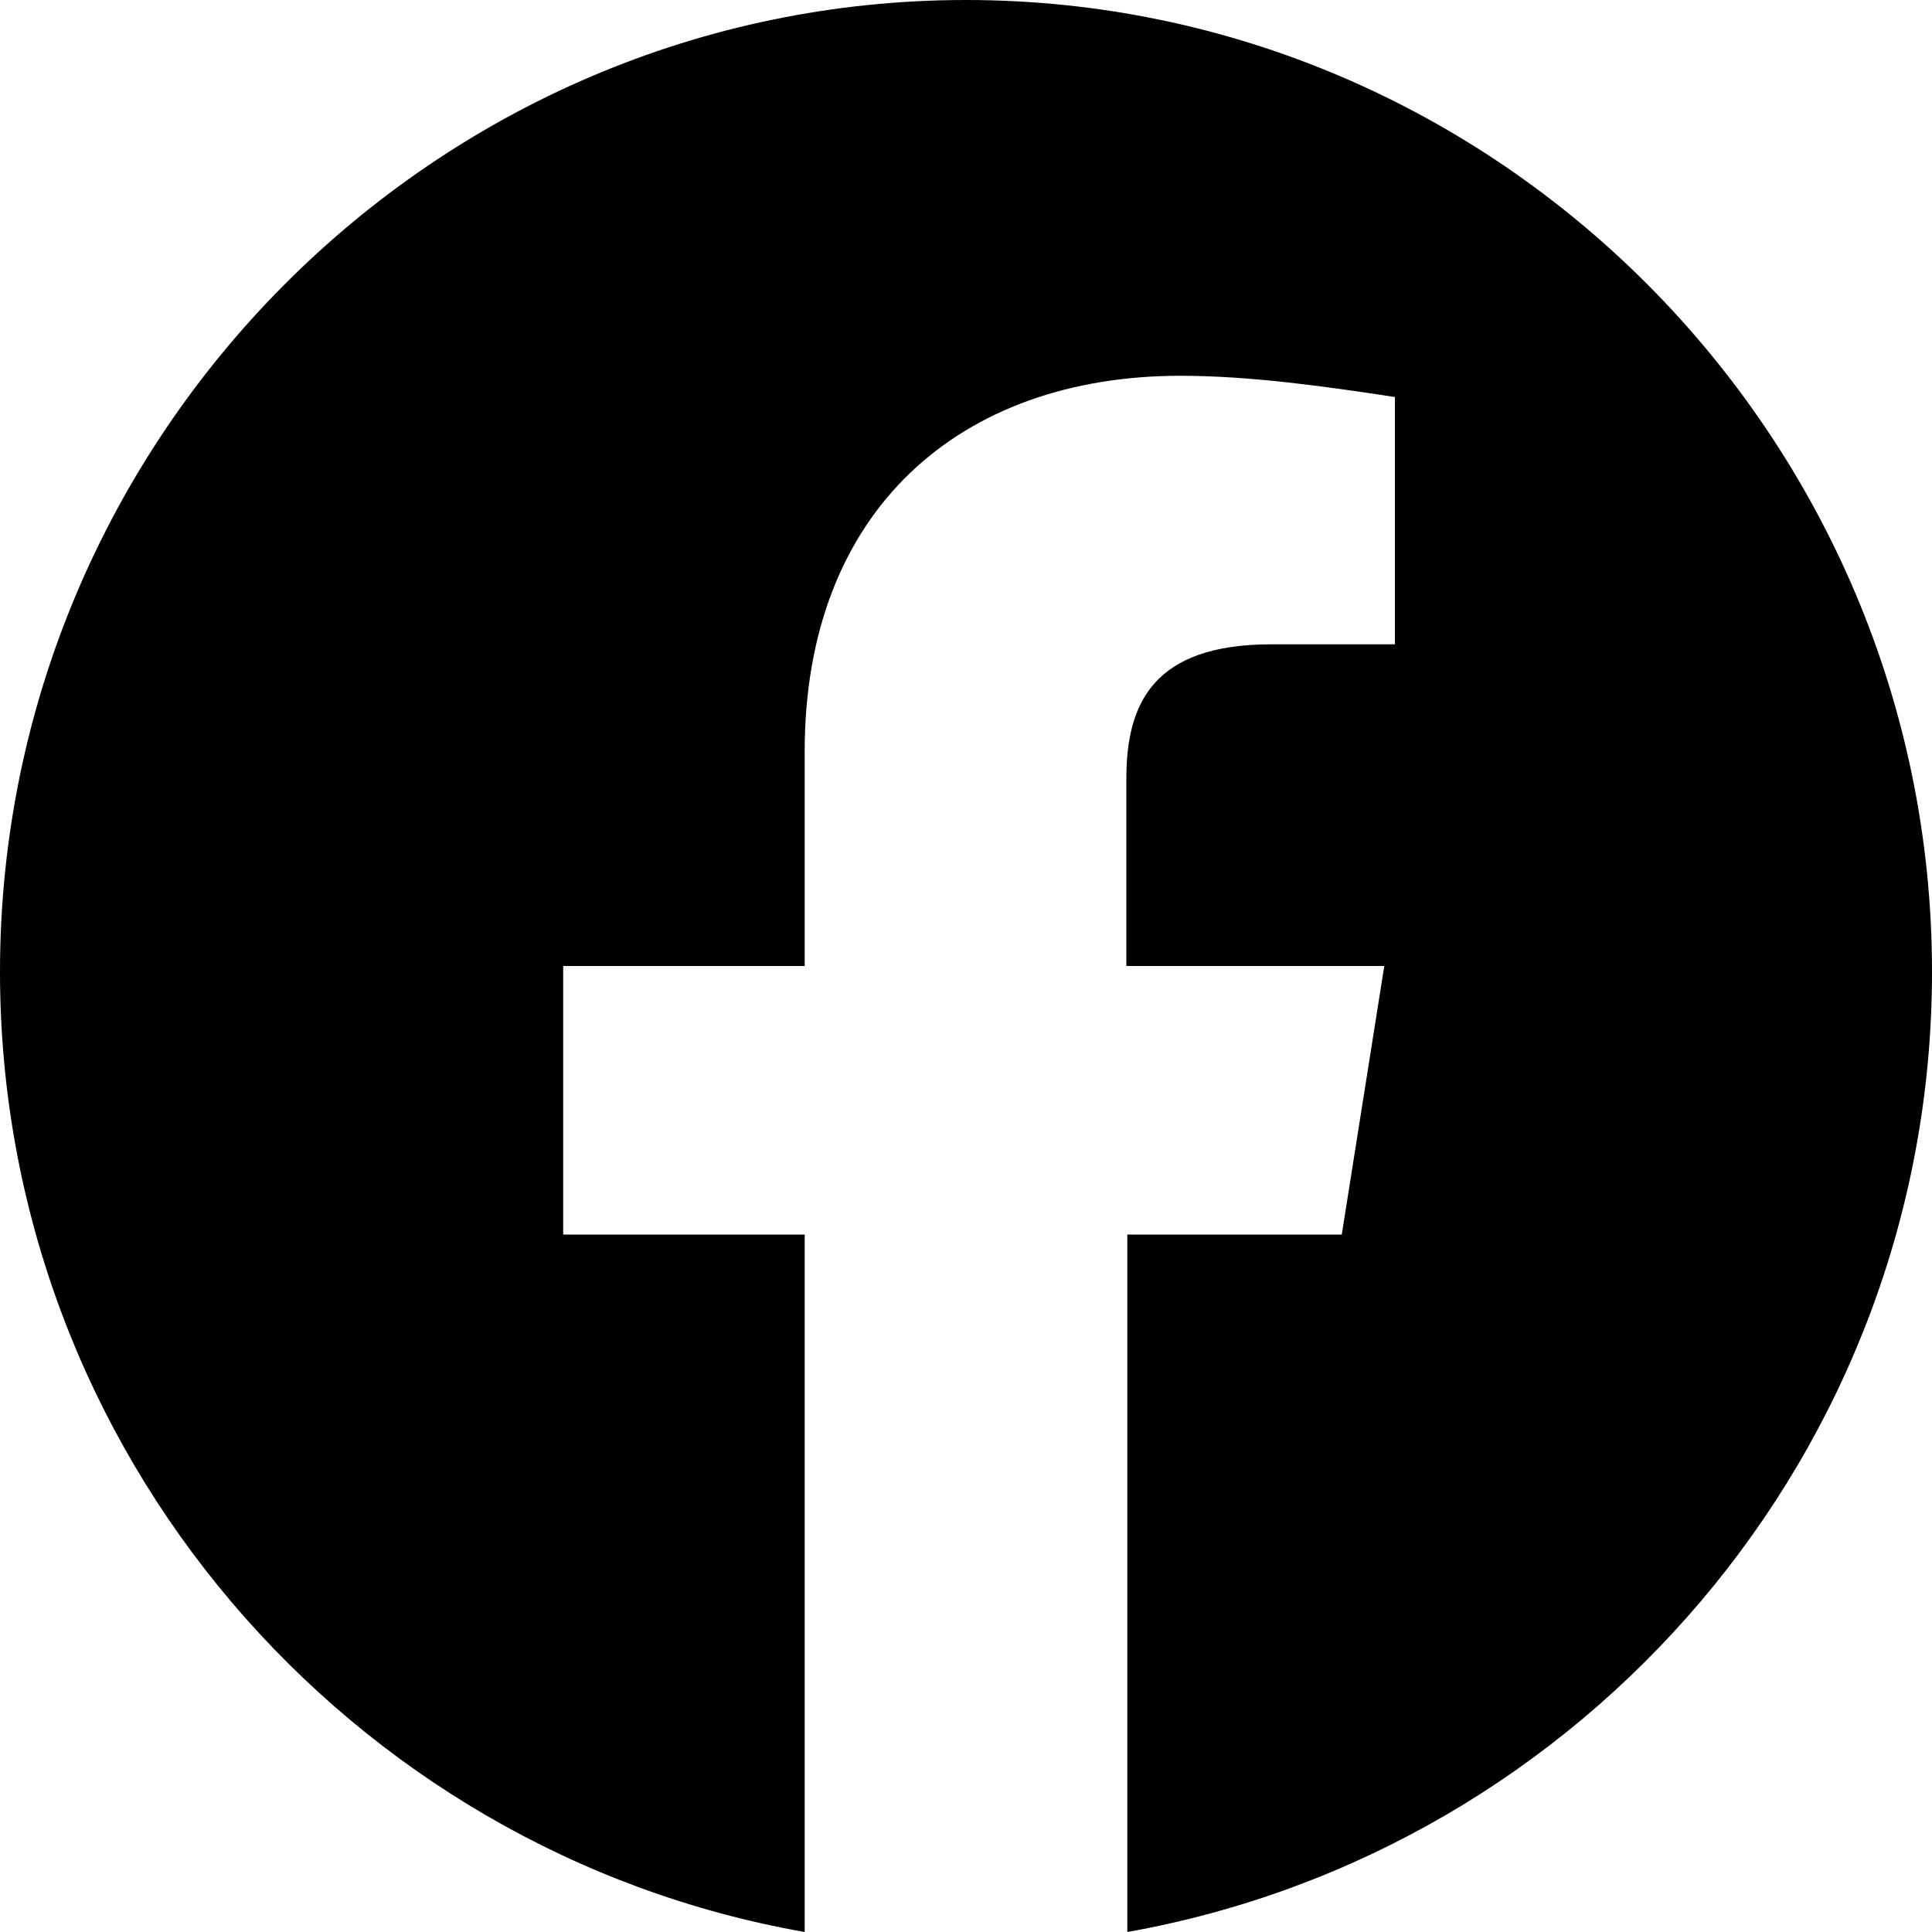
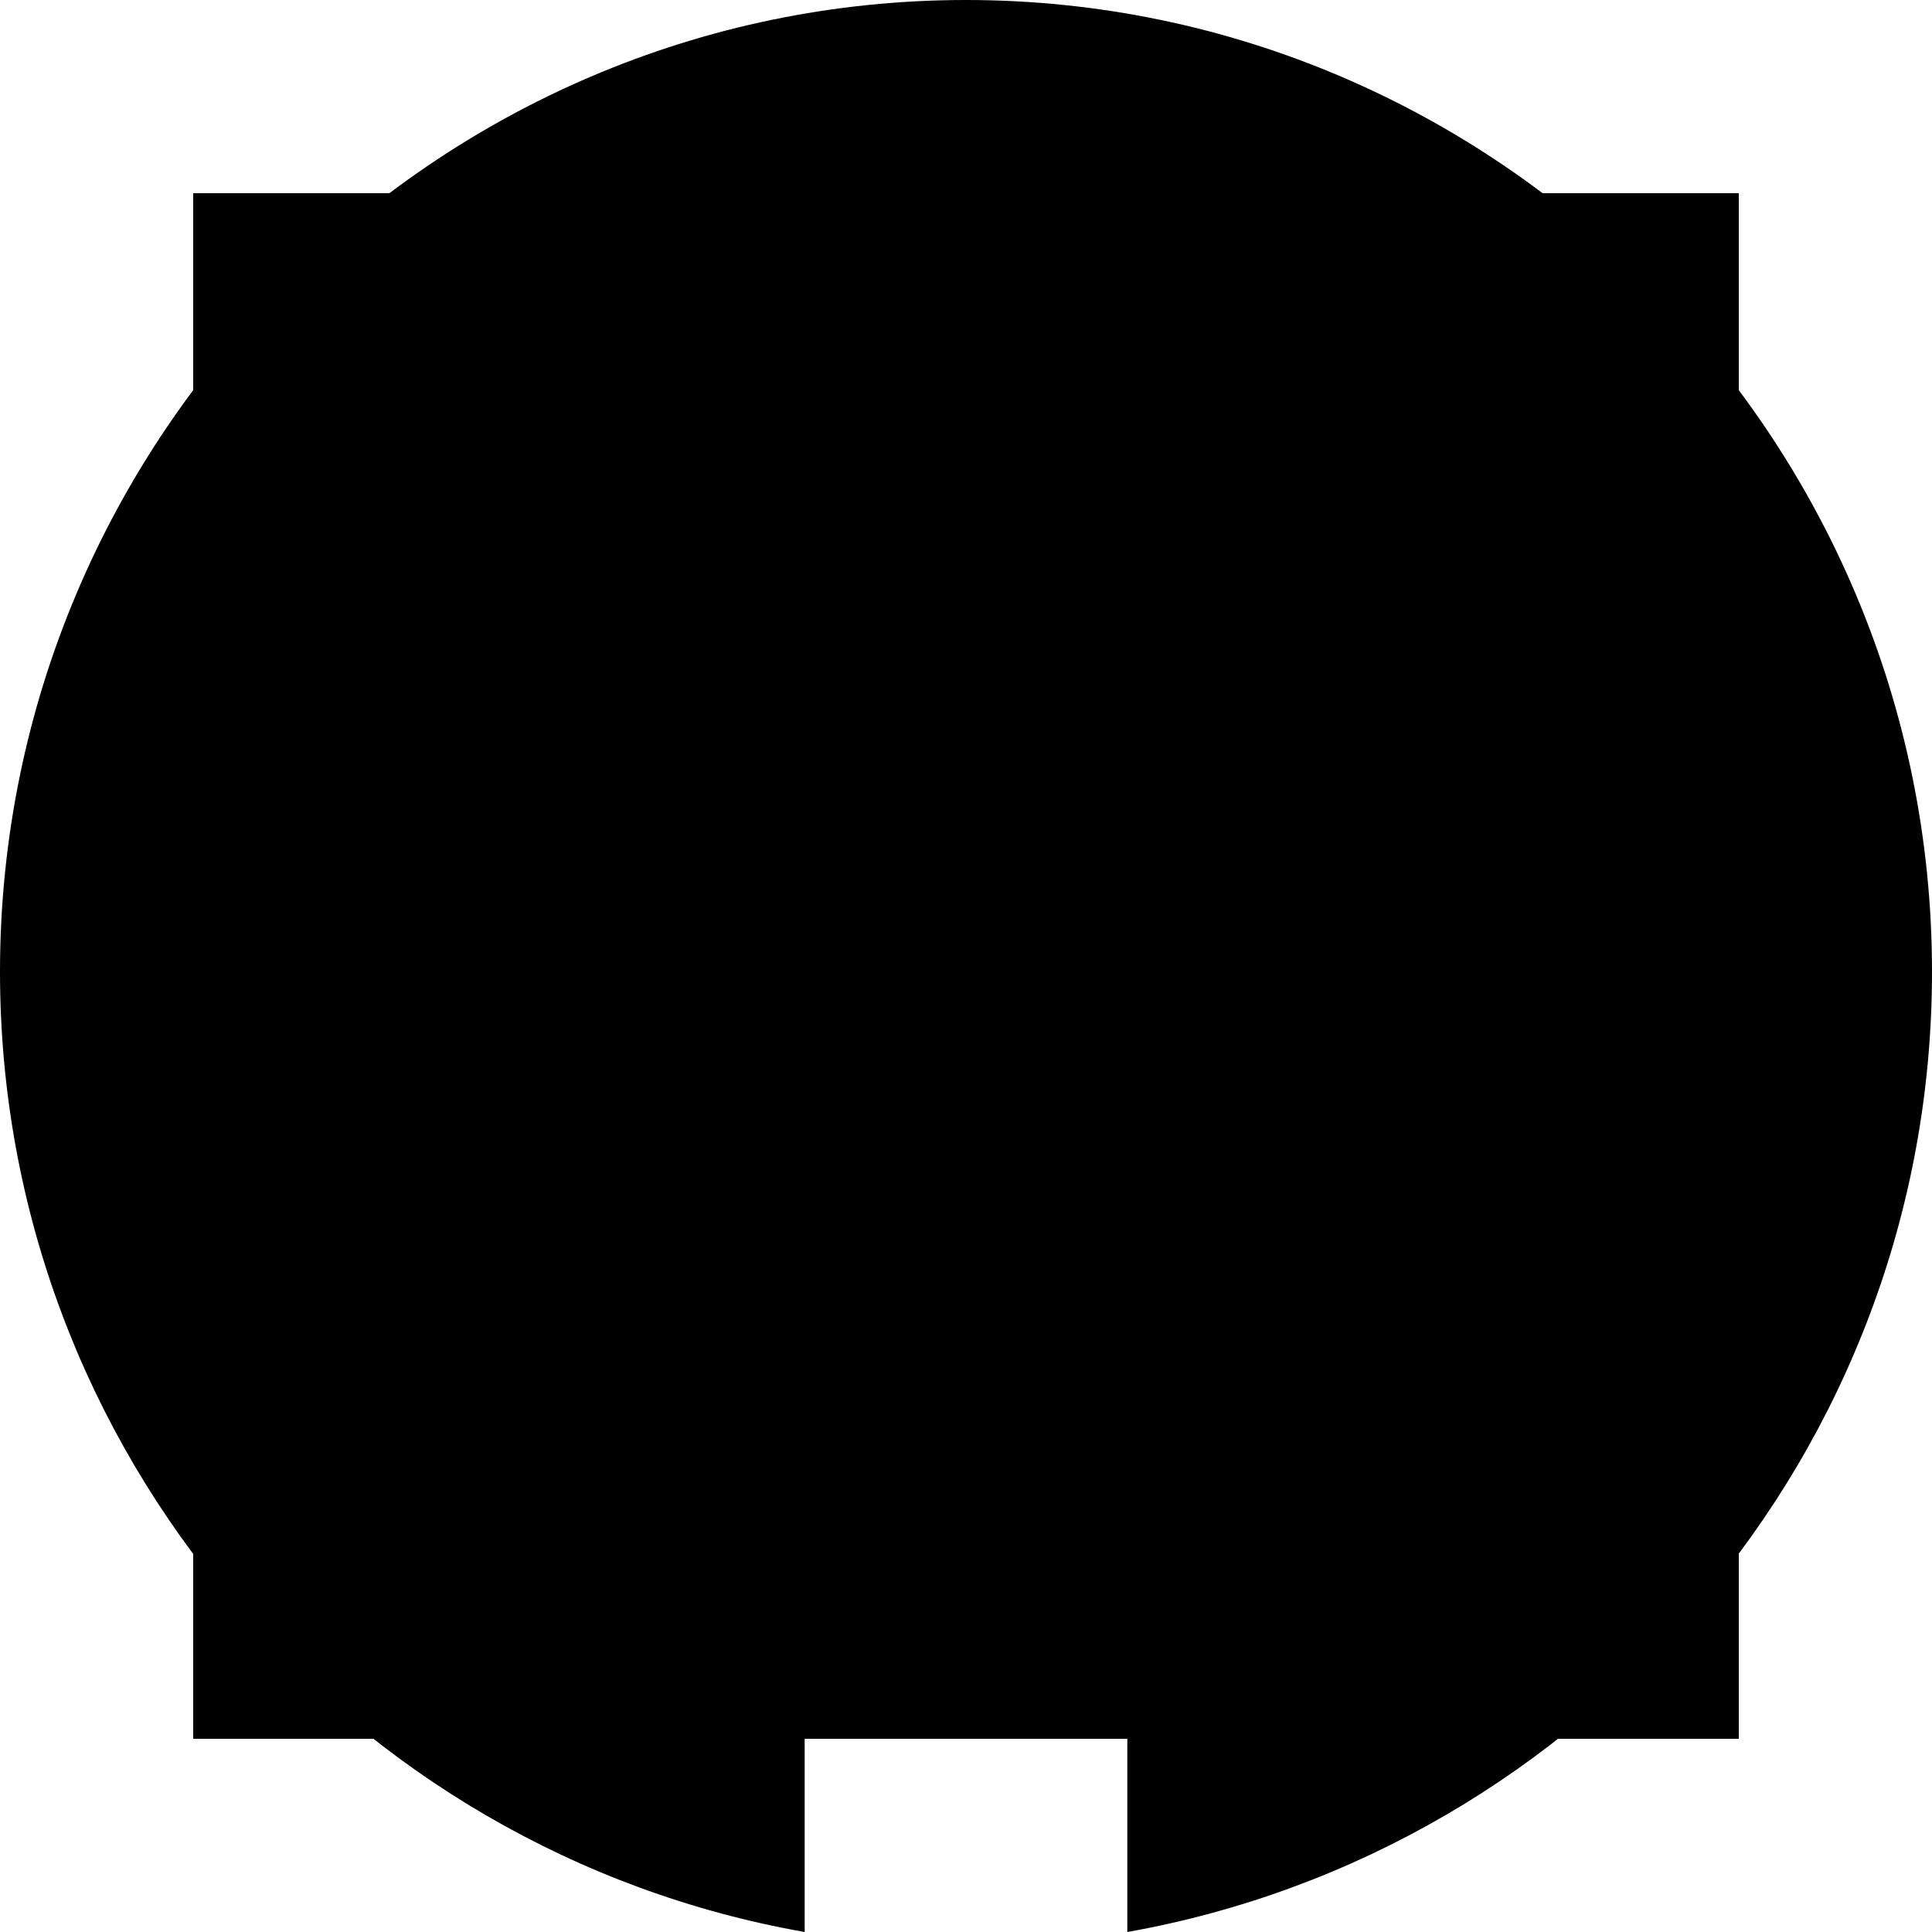
<svg xmlns="http://www.w3.org/2000/svg" id="_圖層_1" data-name="圖層_1" version="1.1" viewBox="0 0 20 20">
-   <defs>
-     <style>
-       .st0 {
-         fill: none;
-       }
- 
-       .st1 {
-         fill-rule: evenodd;
-       }
-     </style>
-   </defs>
-   <rect class="st0" x="2" y="2" width="16" height="16" />
-   <path class="st1" d="M0,10.06c0,4.97,3.61,9.11,8.33,9.94v-7.22h-2.5v-2.78h2.5v-2.22c0-2.5,1.61-3.89,3.89-3.89.72,0,1.5.11,2.22.22v2.56h-1.28c-1.22,0-1.5.61-1.5,1.39v1.94h2.67l-.44,2.78h-2.22v7.22c4.72-.84,8.33-4.97,8.33-9.94C20,4.52,15.5,0,10,0S0,4.52,0,10.06Z" />
+   <rect x="2" y="2" width="16" height="16" />
+   <path d="M0,10.06c0,4.97,3.61,9.11,8.33,9.94v-7.22h-2.5v-2.78h2.5v-2.22c0-2.5,1.61-3.89,3.89-3.89.72,0,1.5.11,2.22.22v2.56h-1.28c-1.22,0-1.5.61-1.5,1.39v1.94h2.67l-.44,2.78h-2.22v7.22c4.72-.84,8.33-4.97,8.33-9.94C20,4.52,15.5,0,10,0S0,4.52,0,10.06Z" />
</svg>
